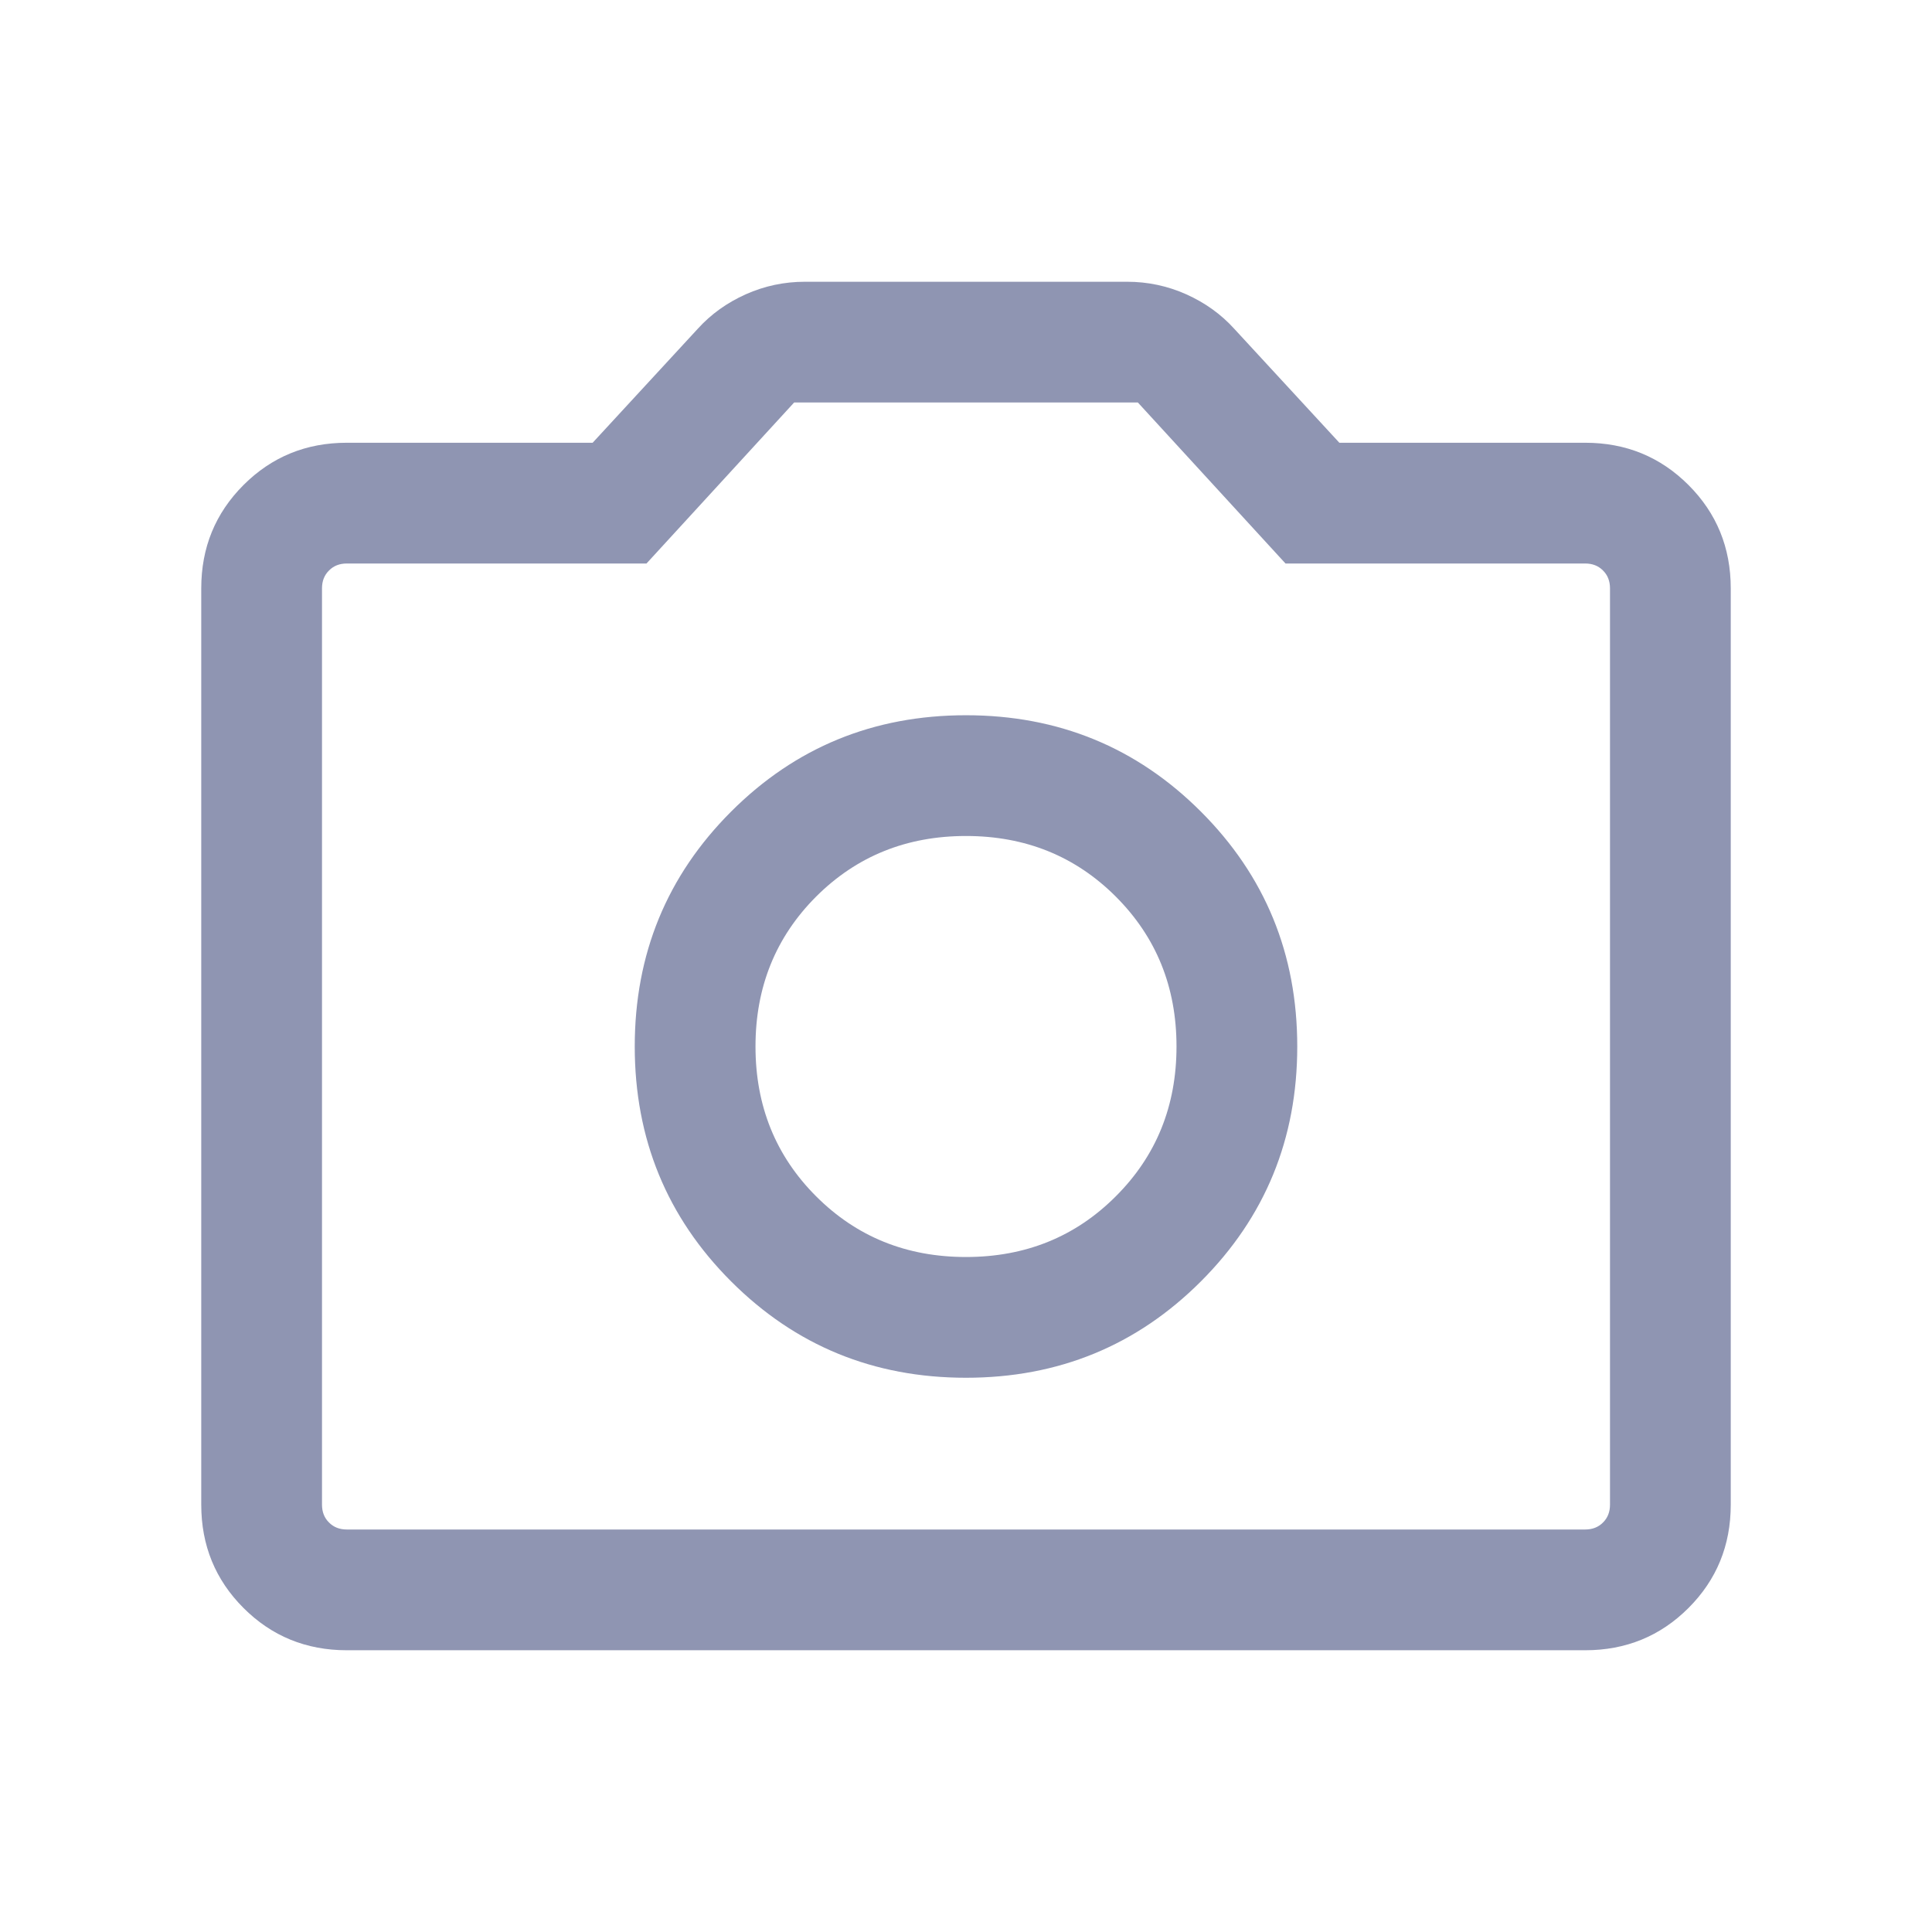
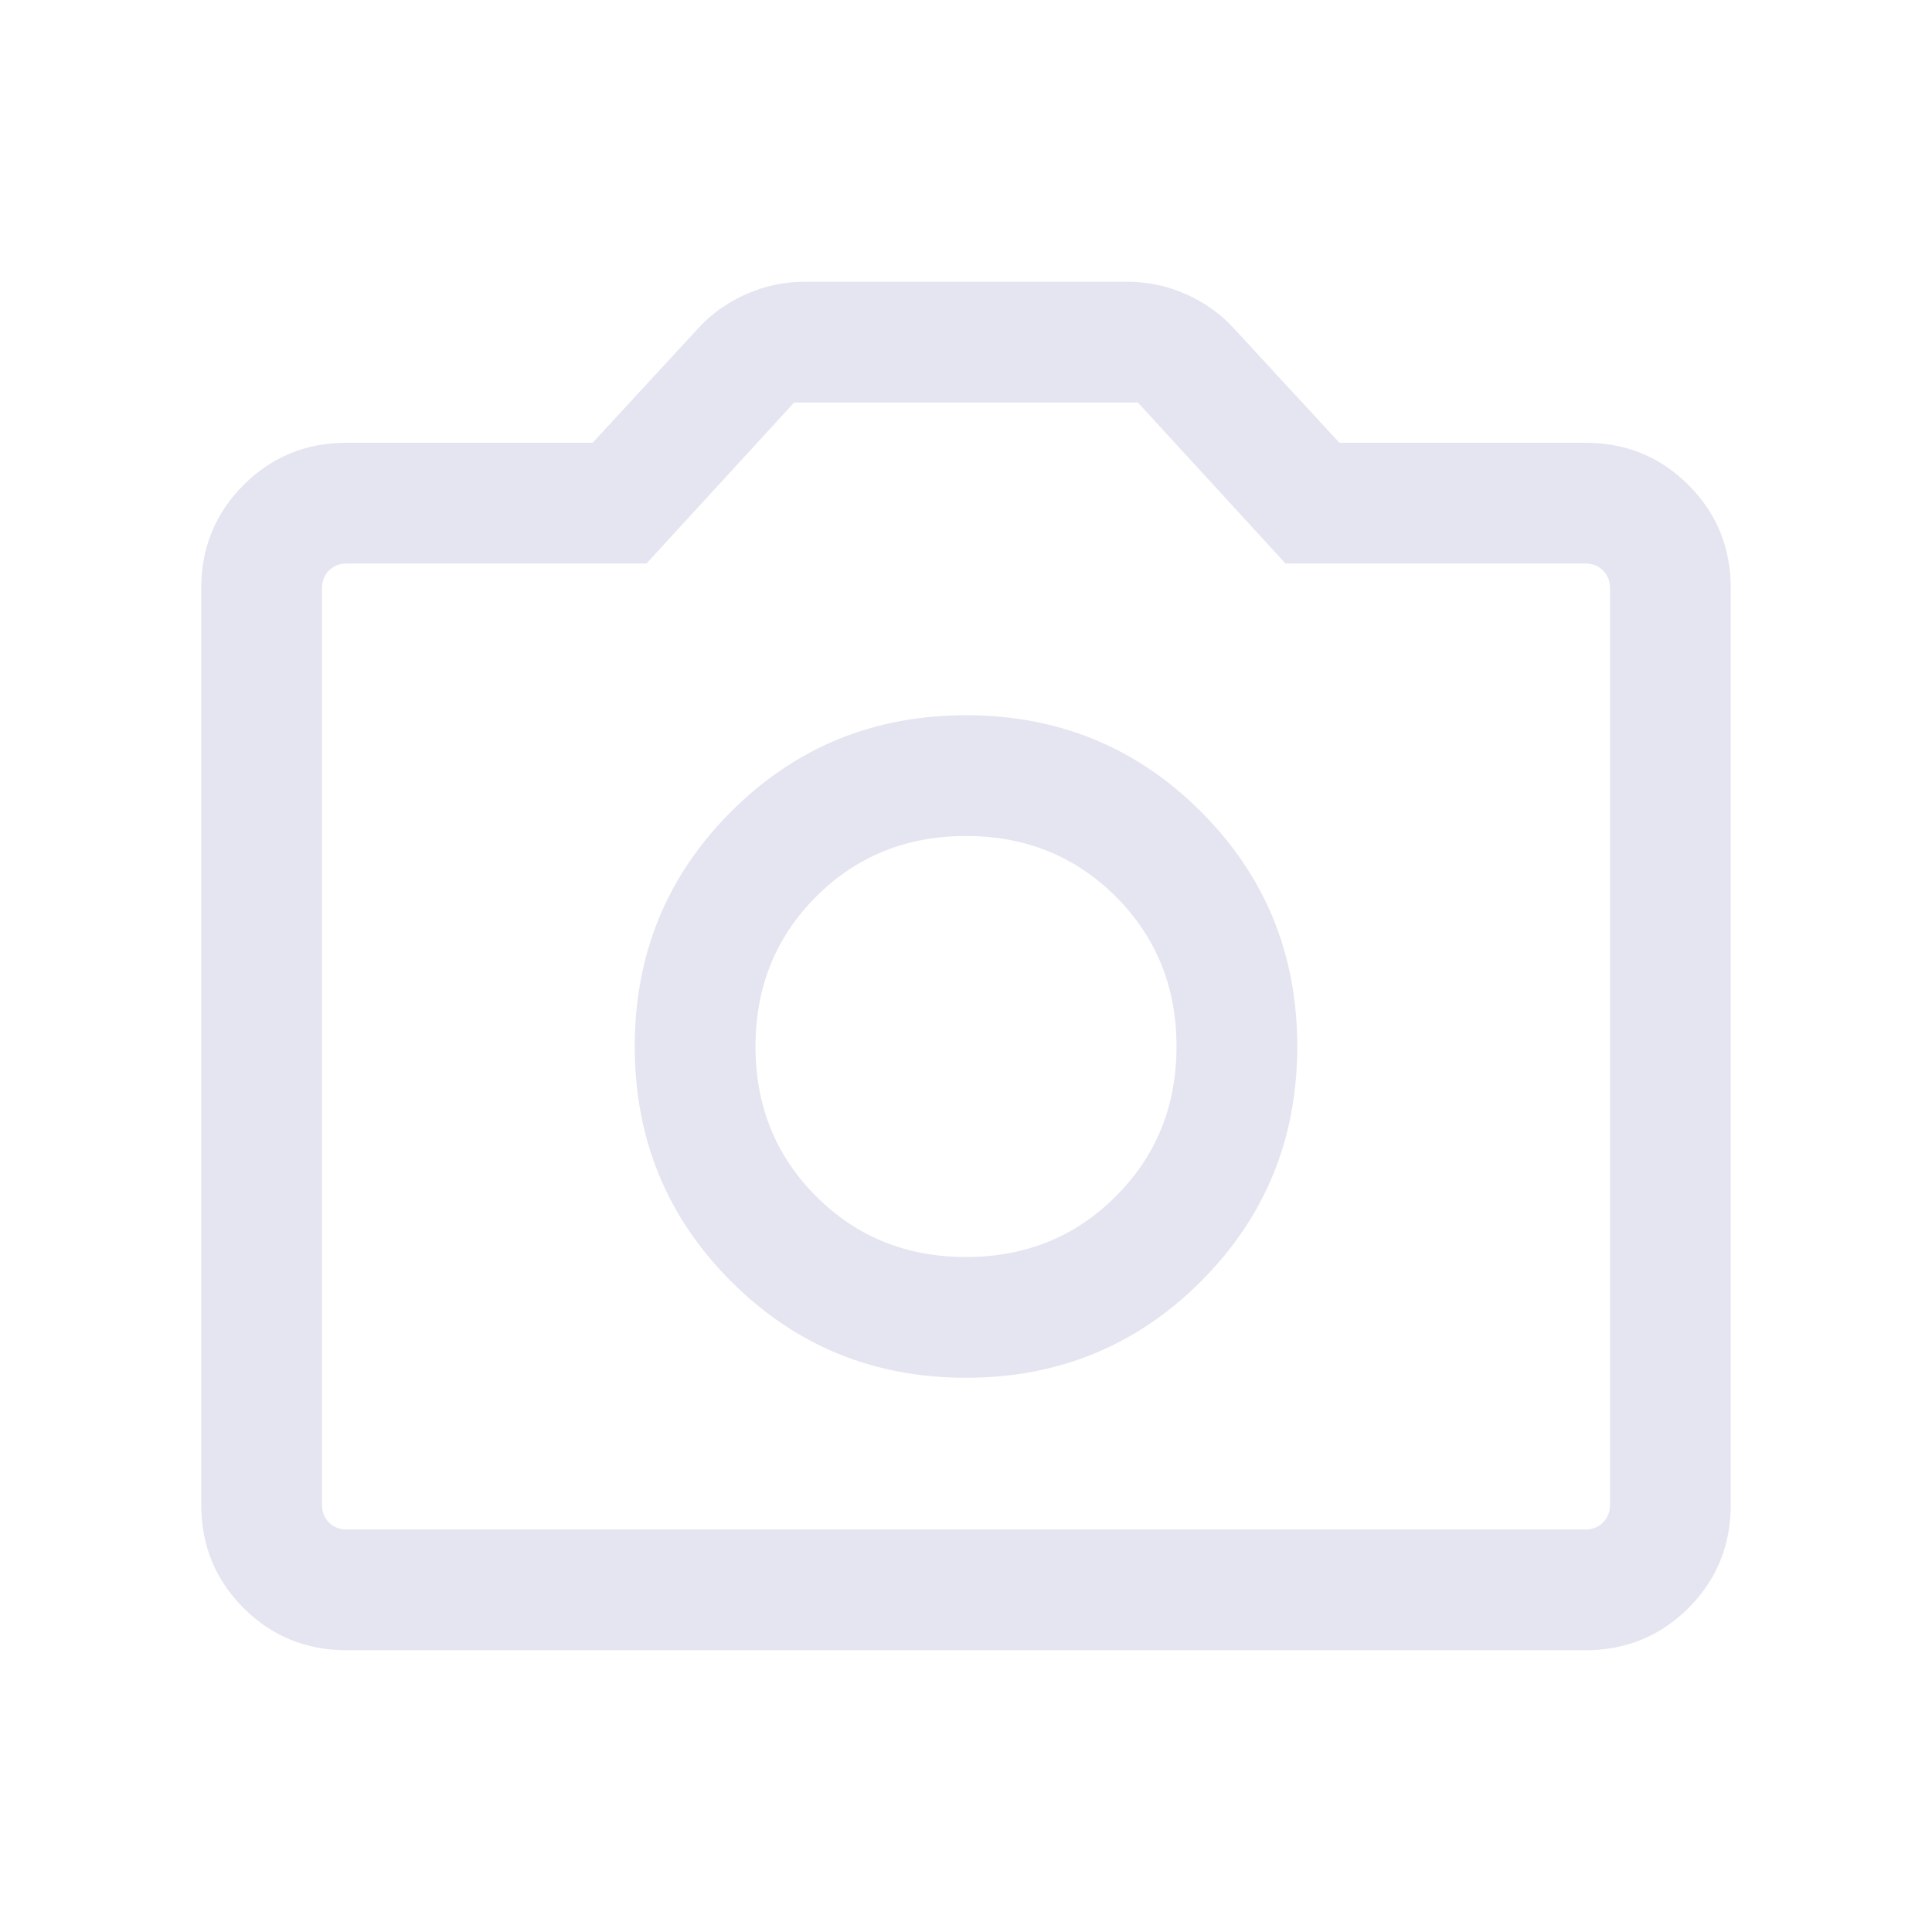
<svg xmlns="http://www.w3.org/2000/svg" width="24" height="24" viewBox="0 0 24 24" fill="none">
-   <path d="M12 17.115C13.147 17.115 14.12 16.716 14.918 15.918C15.716 15.12 16.115 14.147 16.115 13C16.115 11.852 15.716 10.88 14.918 10.082C14.12 9.284 13.147 8.885 12 8.885C10.852 8.885 9.88 9.284 9.082 10.082C8.284 10.88 7.885 11.852 7.885 13C7.885 14.147 8.284 15.12 9.082 15.918C9.88 16.716 10.852 17.115 12 17.115ZM12 15.615C11.261 15.615 10.641 15.364 10.138 14.861C9.636 14.359 9.385 13.738 9.385 13C9.385 12.261 9.636 11.641 10.138 11.138C10.641 10.636 11.261 10.385 12 10.385C12.738 10.385 13.359 10.636 13.861 11.138C14.364 11.641 14.615 12.261 14.615 13C14.615 13.738 14.364 14.359 13.861 14.861C13.359 15.364 12.738 15.615 12 15.615ZM4.308 20.5C3.803 20.5 3.375 20.325 3.025 19.975C2.675 19.625 2.5 19.197 2.5 18.692V7.308C2.5 6.803 2.675 6.375 3.025 6.025C3.375 5.675 3.803 5.5 4.308 5.5H7.362L8.669 4.083C8.833 3.902 9.032 3.76 9.264 3.656C9.497 3.552 9.742 3.5 10 3.5H14C14.258 3.5 14.503 3.552 14.736 3.656C14.968 3.76 15.167 3.902 15.331 4.083L16.638 5.5H19.692C20.197 5.5 20.625 5.675 20.975 6.025C21.325 6.375 21.5 6.803 21.5 7.308V18.692C21.5 19.197 21.325 19.625 20.975 19.975C20.625 20.325 20.197 20.5 19.692 20.5H4.308ZM4.308 19H19.692C19.782 19 19.856 18.971 19.913 18.913C19.971 18.856 20 18.782 20 18.692V7.308C20 7.218 19.971 7.144 19.913 7.087C19.856 7.029 19.782 7 19.692 7H15.969L14.135 5H9.865L8.031 7H4.308C4.218 7 4.144 7.029 4.087 7.087C4.029 7.144 4 7.218 4 7.308V18.692C4 18.782 4.029 18.856 4.087 18.913C4.144 18.971 4.218 19 4.308 19Z" fill="#8F95B2" />
+   <path d="M12 17.115C13.147 17.115 14.12 16.716 14.918 15.918C15.716 15.12 16.115 14.147 16.115 13C16.115 11.852 15.716 10.88 14.918 10.082C14.12 9.284 13.147 8.885 12 8.885C10.852 8.885 9.88 9.284 9.082 10.082C8.284 10.88 7.885 11.852 7.885 13C7.885 14.147 8.284 15.12 9.082 15.918C9.88 16.716 10.852 17.115 12 17.115ZM12 15.615C11.261 15.615 10.641 15.364 10.138 14.861C9.636 14.359 9.385 13.738 9.385 13C9.385 12.261 9.636 11.641 10.138 11.138C10.641 10.636 11.261 10.385 12 10.385C12.738 10.385 13.359 10.636 13.861 11.138C14.364 11.641 14.615 12.261 14.615 13C14.615 13.738 14.364 14.359 13.861 14.861C13.359 15.364 12.738 15.615 12 15.615ZM4.308 20.5C3.803 20.5 3.375 20.325 3.025 19.975C2.675 19.625 2.5 19.197 2.5 18.692V7.308C2.5 6.803 2.675 6.375 3.025 6.025C3.375 5.675 3.803 5.5 4.308 5.5H7.362L8.669 4.083C8.833 3.902 9.032 3.76 9.264 3.656C9.497 3.552 9.742 3.5 10 3.5H14C14.258 3.5 14.503 3.552 14.736 3.656C14.968 3.76 15.167 3.902 15.331 4.083L16.638 5.5H19.692C20.197 5.5 20.625 5.675 20.975 6.025C21.325 6.375 21.5 6.803 21.5 7.308V18.692C21.5 19.197 21.325 19.625 20.975 19.975C20.625 20.325 20.197 20.5 19.692 20.5H4.308ZM4.308 19H19.692C19.782 19 19.856 18.971 19.913 18.913C19.971 18.856 20 18.782 20 18.692V7.308C20 7.218 19.971 7.144 19.913 7.087C19.856 7.029 19.782 7 19.692 7H15.969L14.135 5H9.865L8.031 7H4.308C4.218 7 4.144 7.029 4.087 7.087C4.029 7.144 4 7.218 4 7.308V18.692C4 18.782 4.029 18.856 4.087 18.913C4.144 18.971 4.218 19 4.308 19Z" fill="#E4E5F0" />
</svg>
